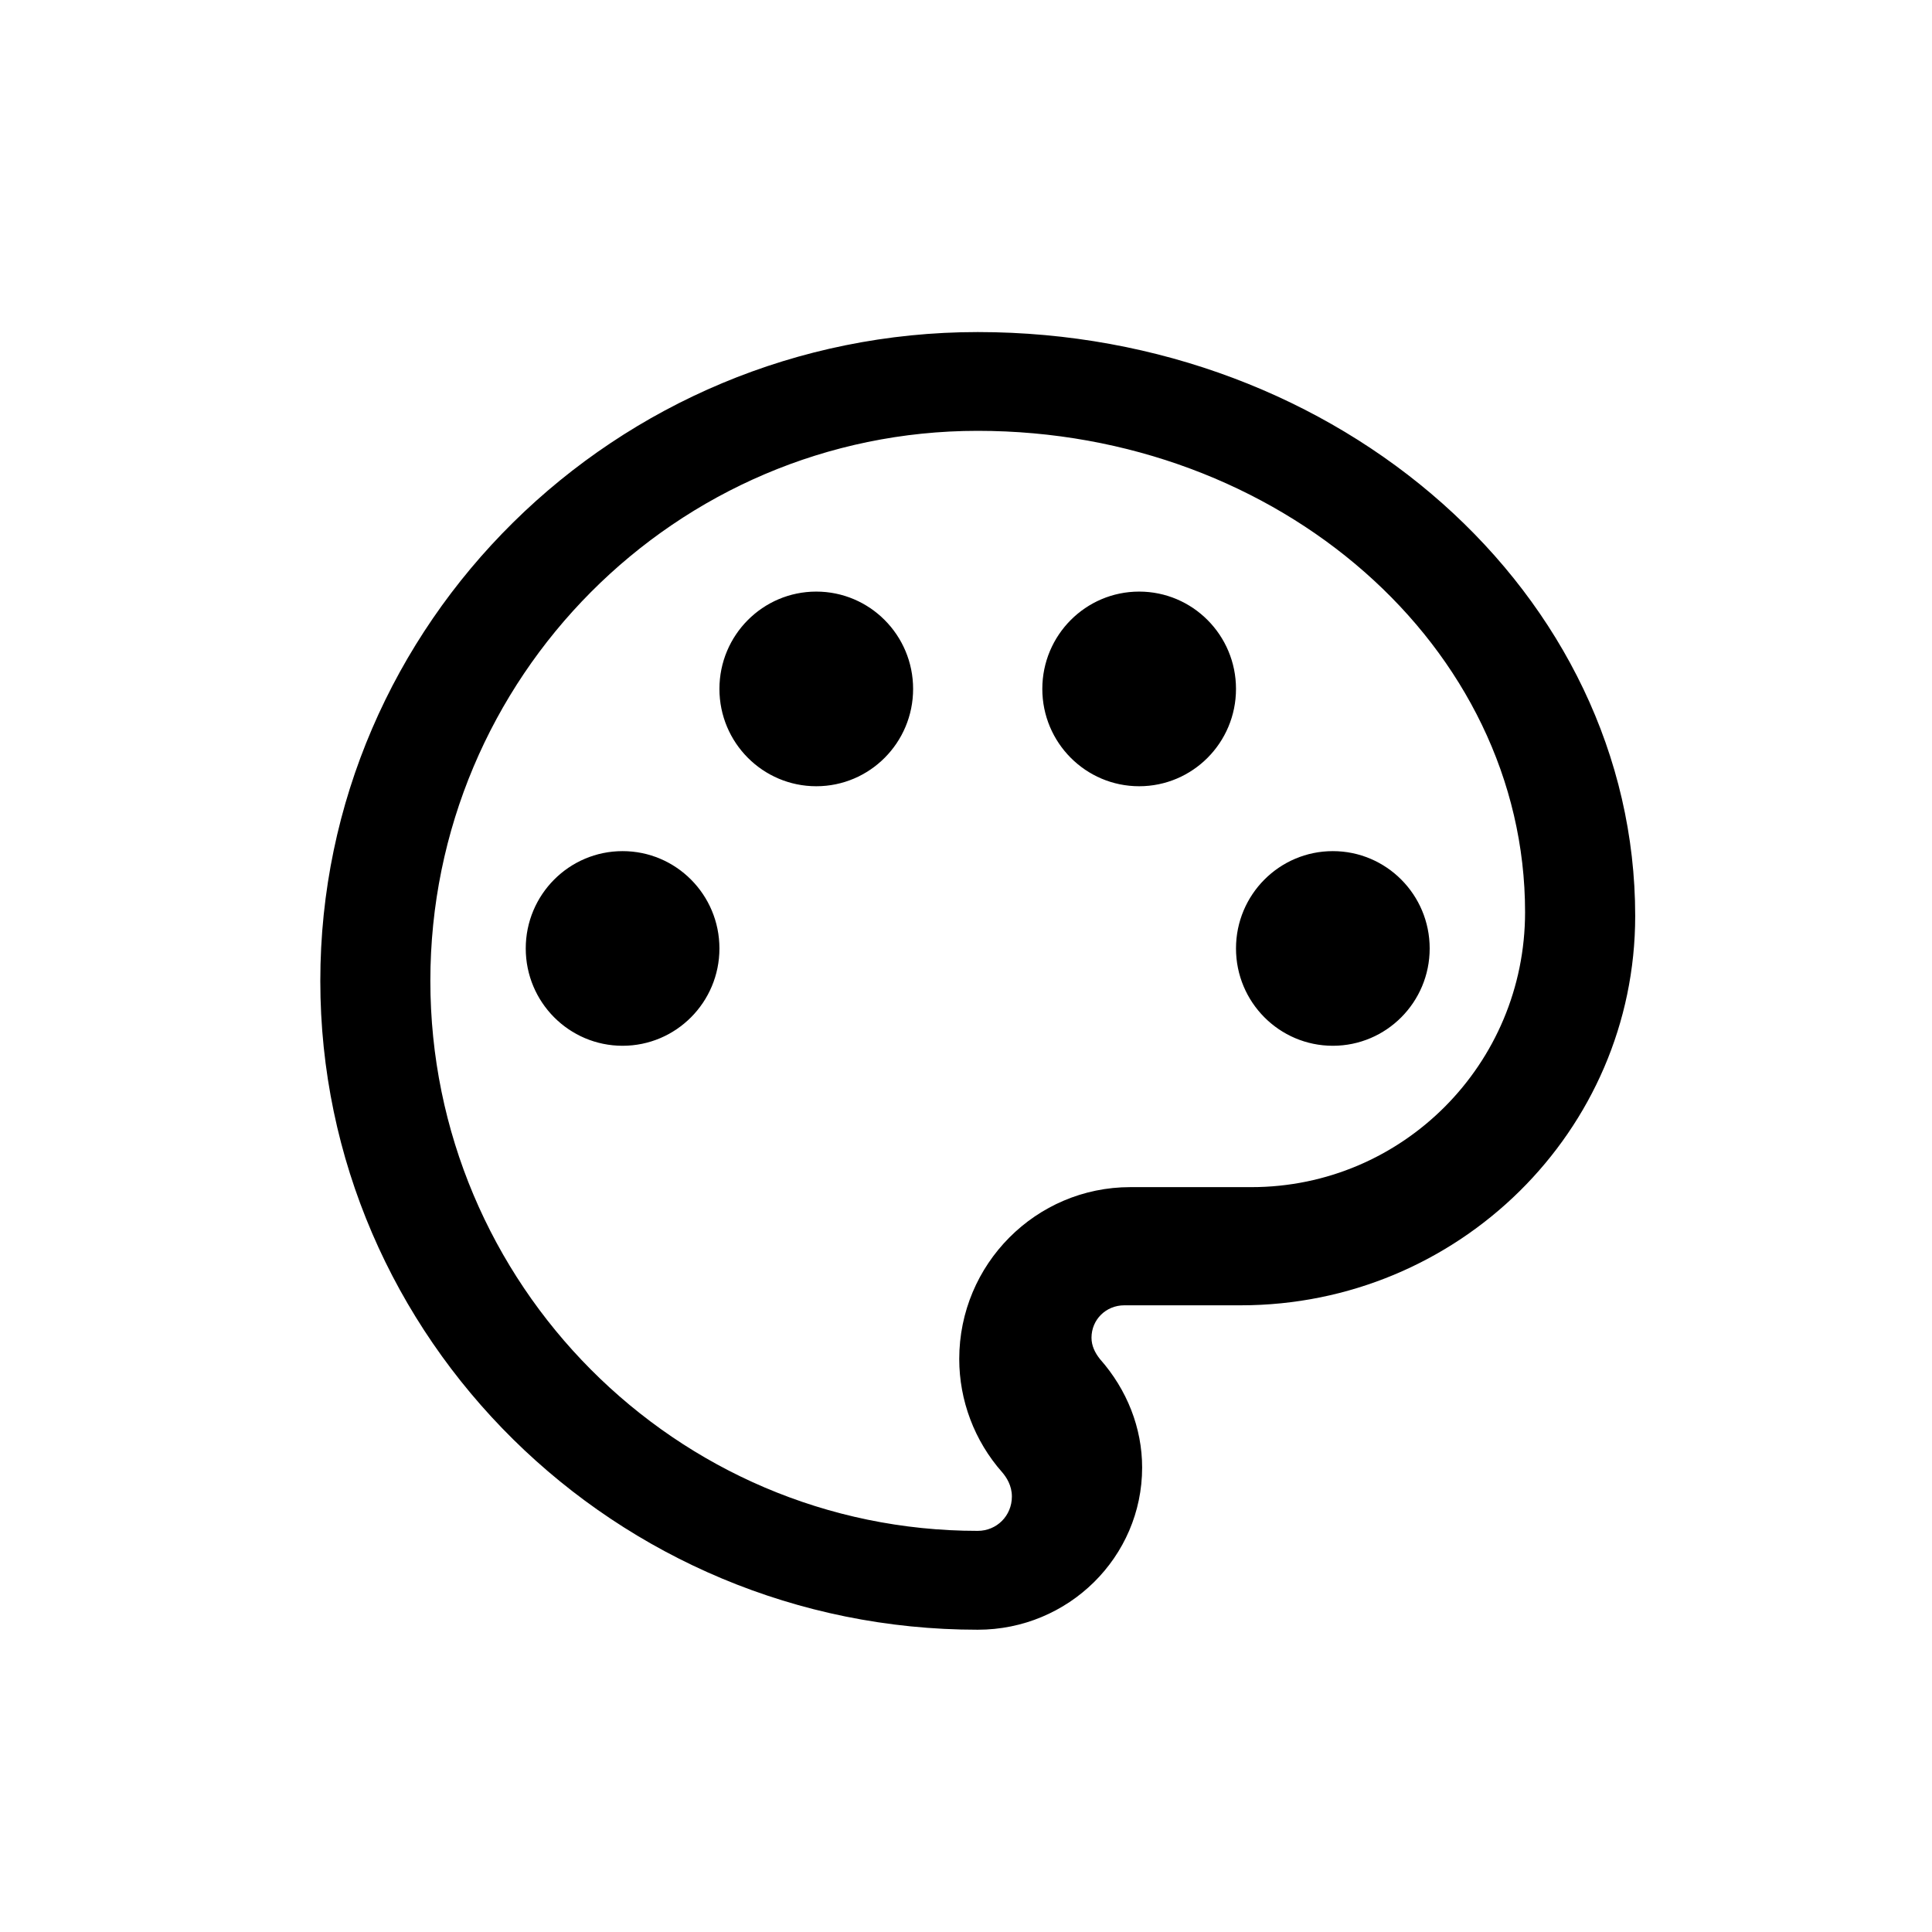
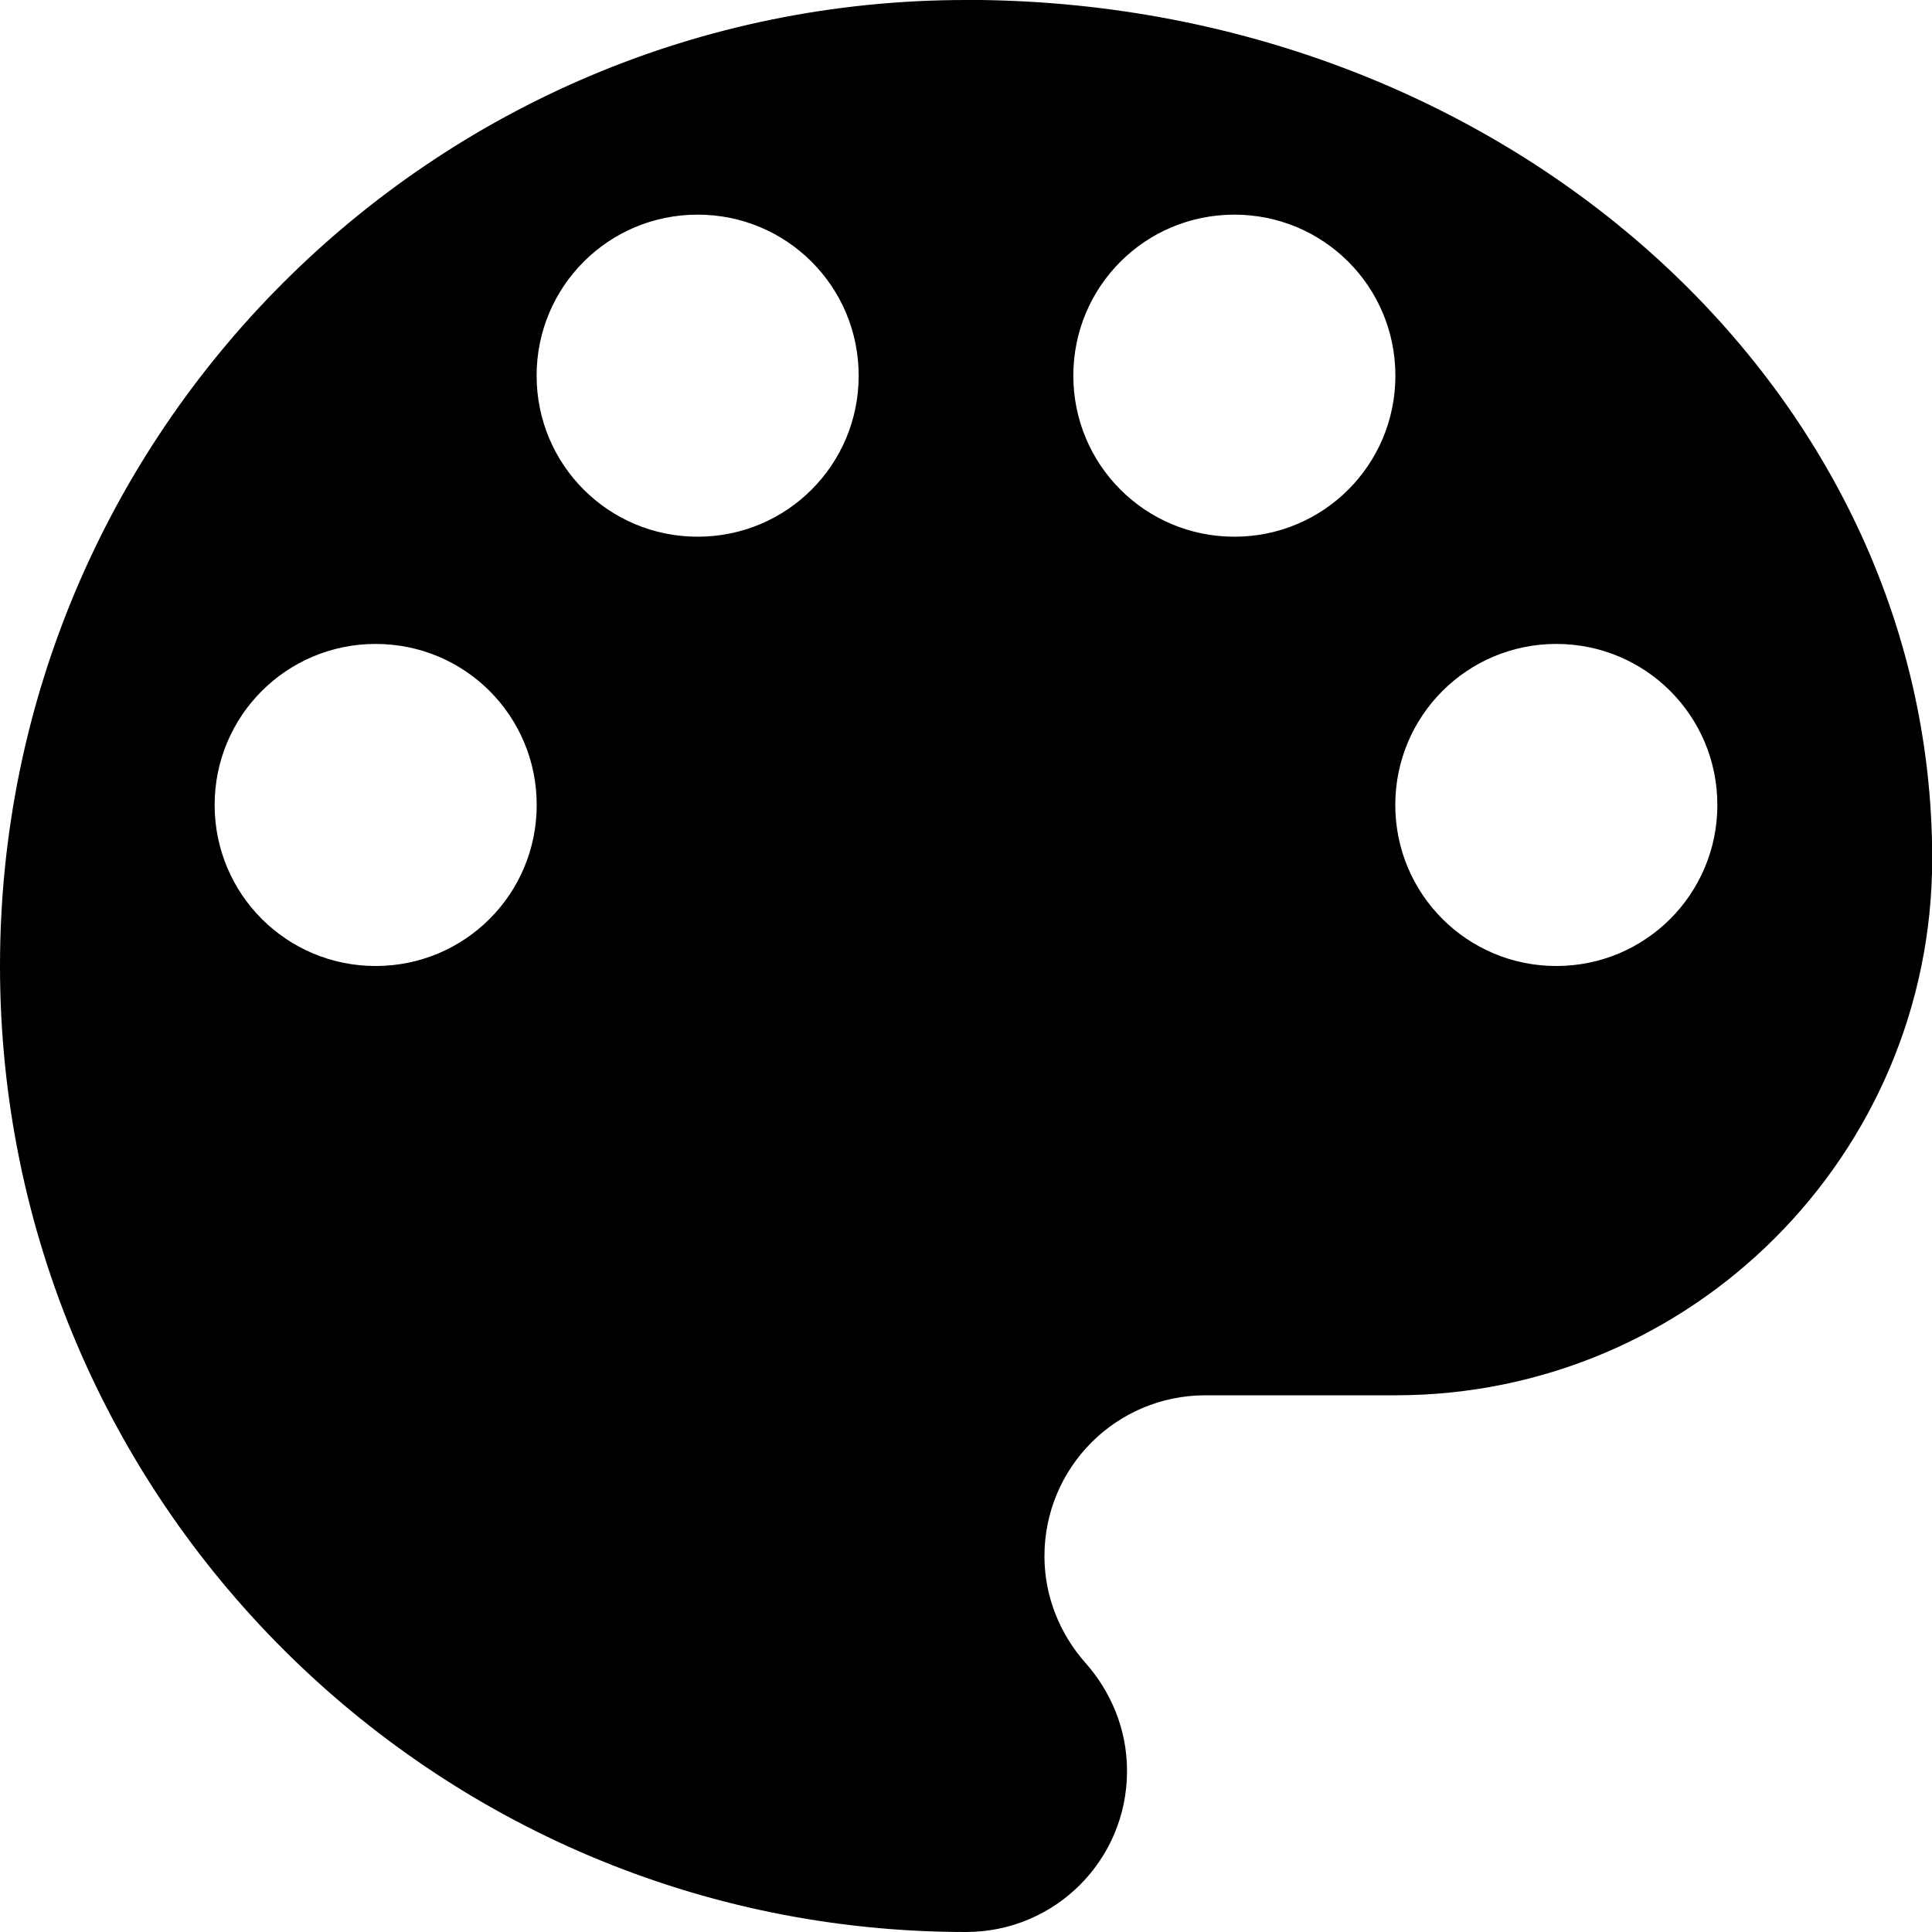
- <svg xmlns="http://www.w3.org/2000/svg" fill="none" viewBox="0 0 24 24">
-   <path clip-rule="evenodd" d="m3.979 12.185c0 4.441 3.667 8.06 8.167 8.06 1.127 0 2.042-.903 2.042-2.015 0-.492-.188-.967-.523-1.346-.065-.081-.106-.169-.106-.266 0-.226.18-.403.408-.403h1.446c2.703 0 4.9-2.168 4.9-4.836 0-3.998-3.667-7.254-8.167-7.254-4.5 0-8.167 3.619-8.167 8.06zm1.367 0c0-3.767 3.051-6.833 6.799-6.833 3.748 0 6.8 2.682 6.8 5.979 0 1.888-1.521 3.416-3.4 3.416h-1.504c-1.173 0-2.125.957-2.125 2.135 0 .512.187 1.016.535 1.409.051.06.119.162.119.299 0 .239-.187.427-.425.427-3.748 0-6.799-3.066-6.799-6.833zm2.388-1.612c-.664 0-1.203.541-1.203 1.209s.539 1.209 1.203 1.209c.664 0 1.203-.541 1.203-1.209s-.539-1.209-1.203-1.209zm1.203-2.015c0-.668.539-1.209 1.203-1.209.664 0 1.203.541 1.203 1.209s-.539 1.209-1.203 1.209c-.664 0-1.203-.541-1.203-1.209zm5.214-1.209c-.664 0-1.203.541-1.203 1.209s.539 1.209 1.203 1.209 1.203-.541 1.203-1.209-.539-1.209-1.203-1.209zm1.203 4.433c0-.668.539-1.209 1.203-1.209.664 0 1.203.541 1.203 1.209s-.539 1.209-1.203 1.209c-.664 0-1.203-.541-1.203-1.209z" fill="currentColor" fill-rule="evenodd" />
+ <svg xmlns="http://www.w3.org/2000/svg" fill="none" viewBox="0 0 20 20">
+   <path d="m10 0c-5.522 0-10 4.478-10 10 0 5.522 4.478 10 10 10 .922 0 1.667-.744 1.667-1.667 0-.433-.167-.822-.433-1.122-.256-.289-.422-.678-.422-1.1 0-.922.744-1.667 1.667-1.667h1.967c3.067 0 5.556-2.489 5.556-5.556 0-4.911-4.478-8.889-10-8.889zm-6.111 10c-.922 0-1.667-.744-1.667-1.667 0-.922.744-1.667 1.667-1.667s1.667.744 1.667 1.667c0 .922-.744 1.667-1.667 1.667zm3.333-4.444c-.922 0-1.667-.744-1.667-1.667s.744-1.667 1.667-1.667 1.667.744 1.667 1.667-.744 1.667-1.667 1.667zm5.556 0c-.922 0-1.667-.744-1.667-1.667s.744-1.667 1.667-1.667 1.667.744 1.667 1.667-.744 1.667-1.667 1.667zm3.333 4.444c-.922 0-1.667-.744-1.667-1.667 0-.922.744-1.667 1.667-1.667s1.667.744 1.667 1.667c0 .922-.744 1.667-1.667 1.667z" fill="currentColor" />
</svg>
